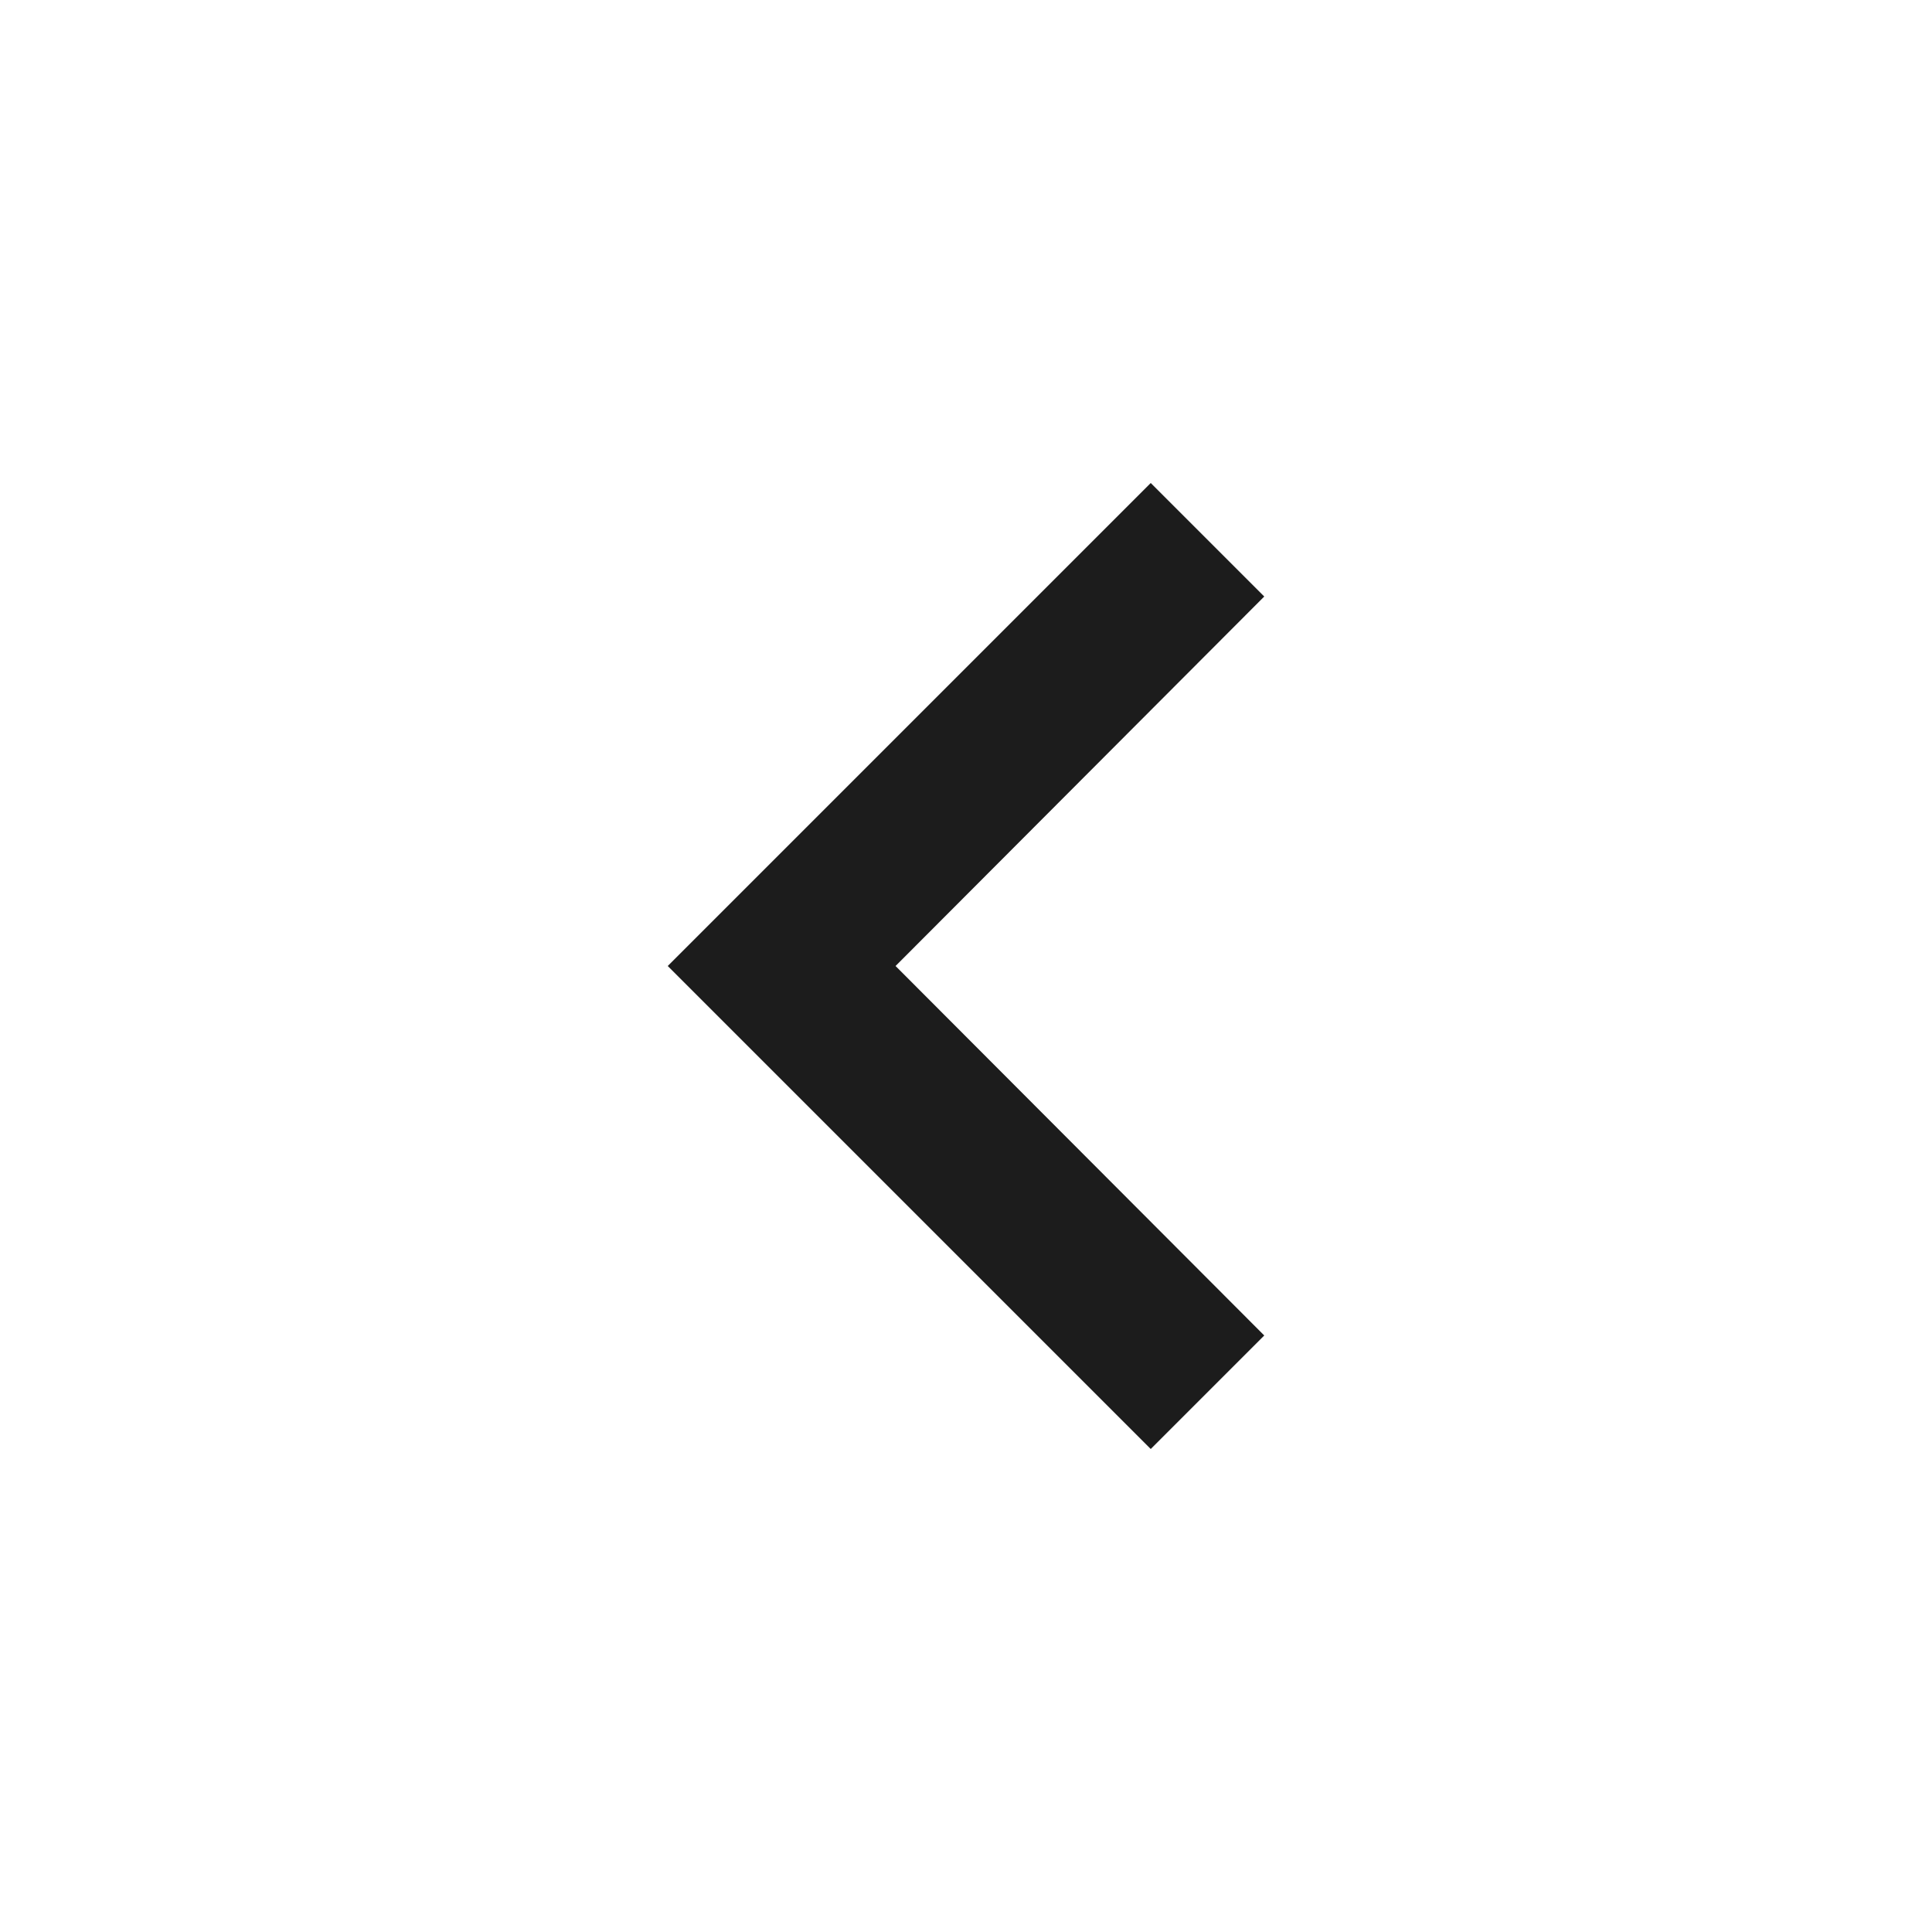
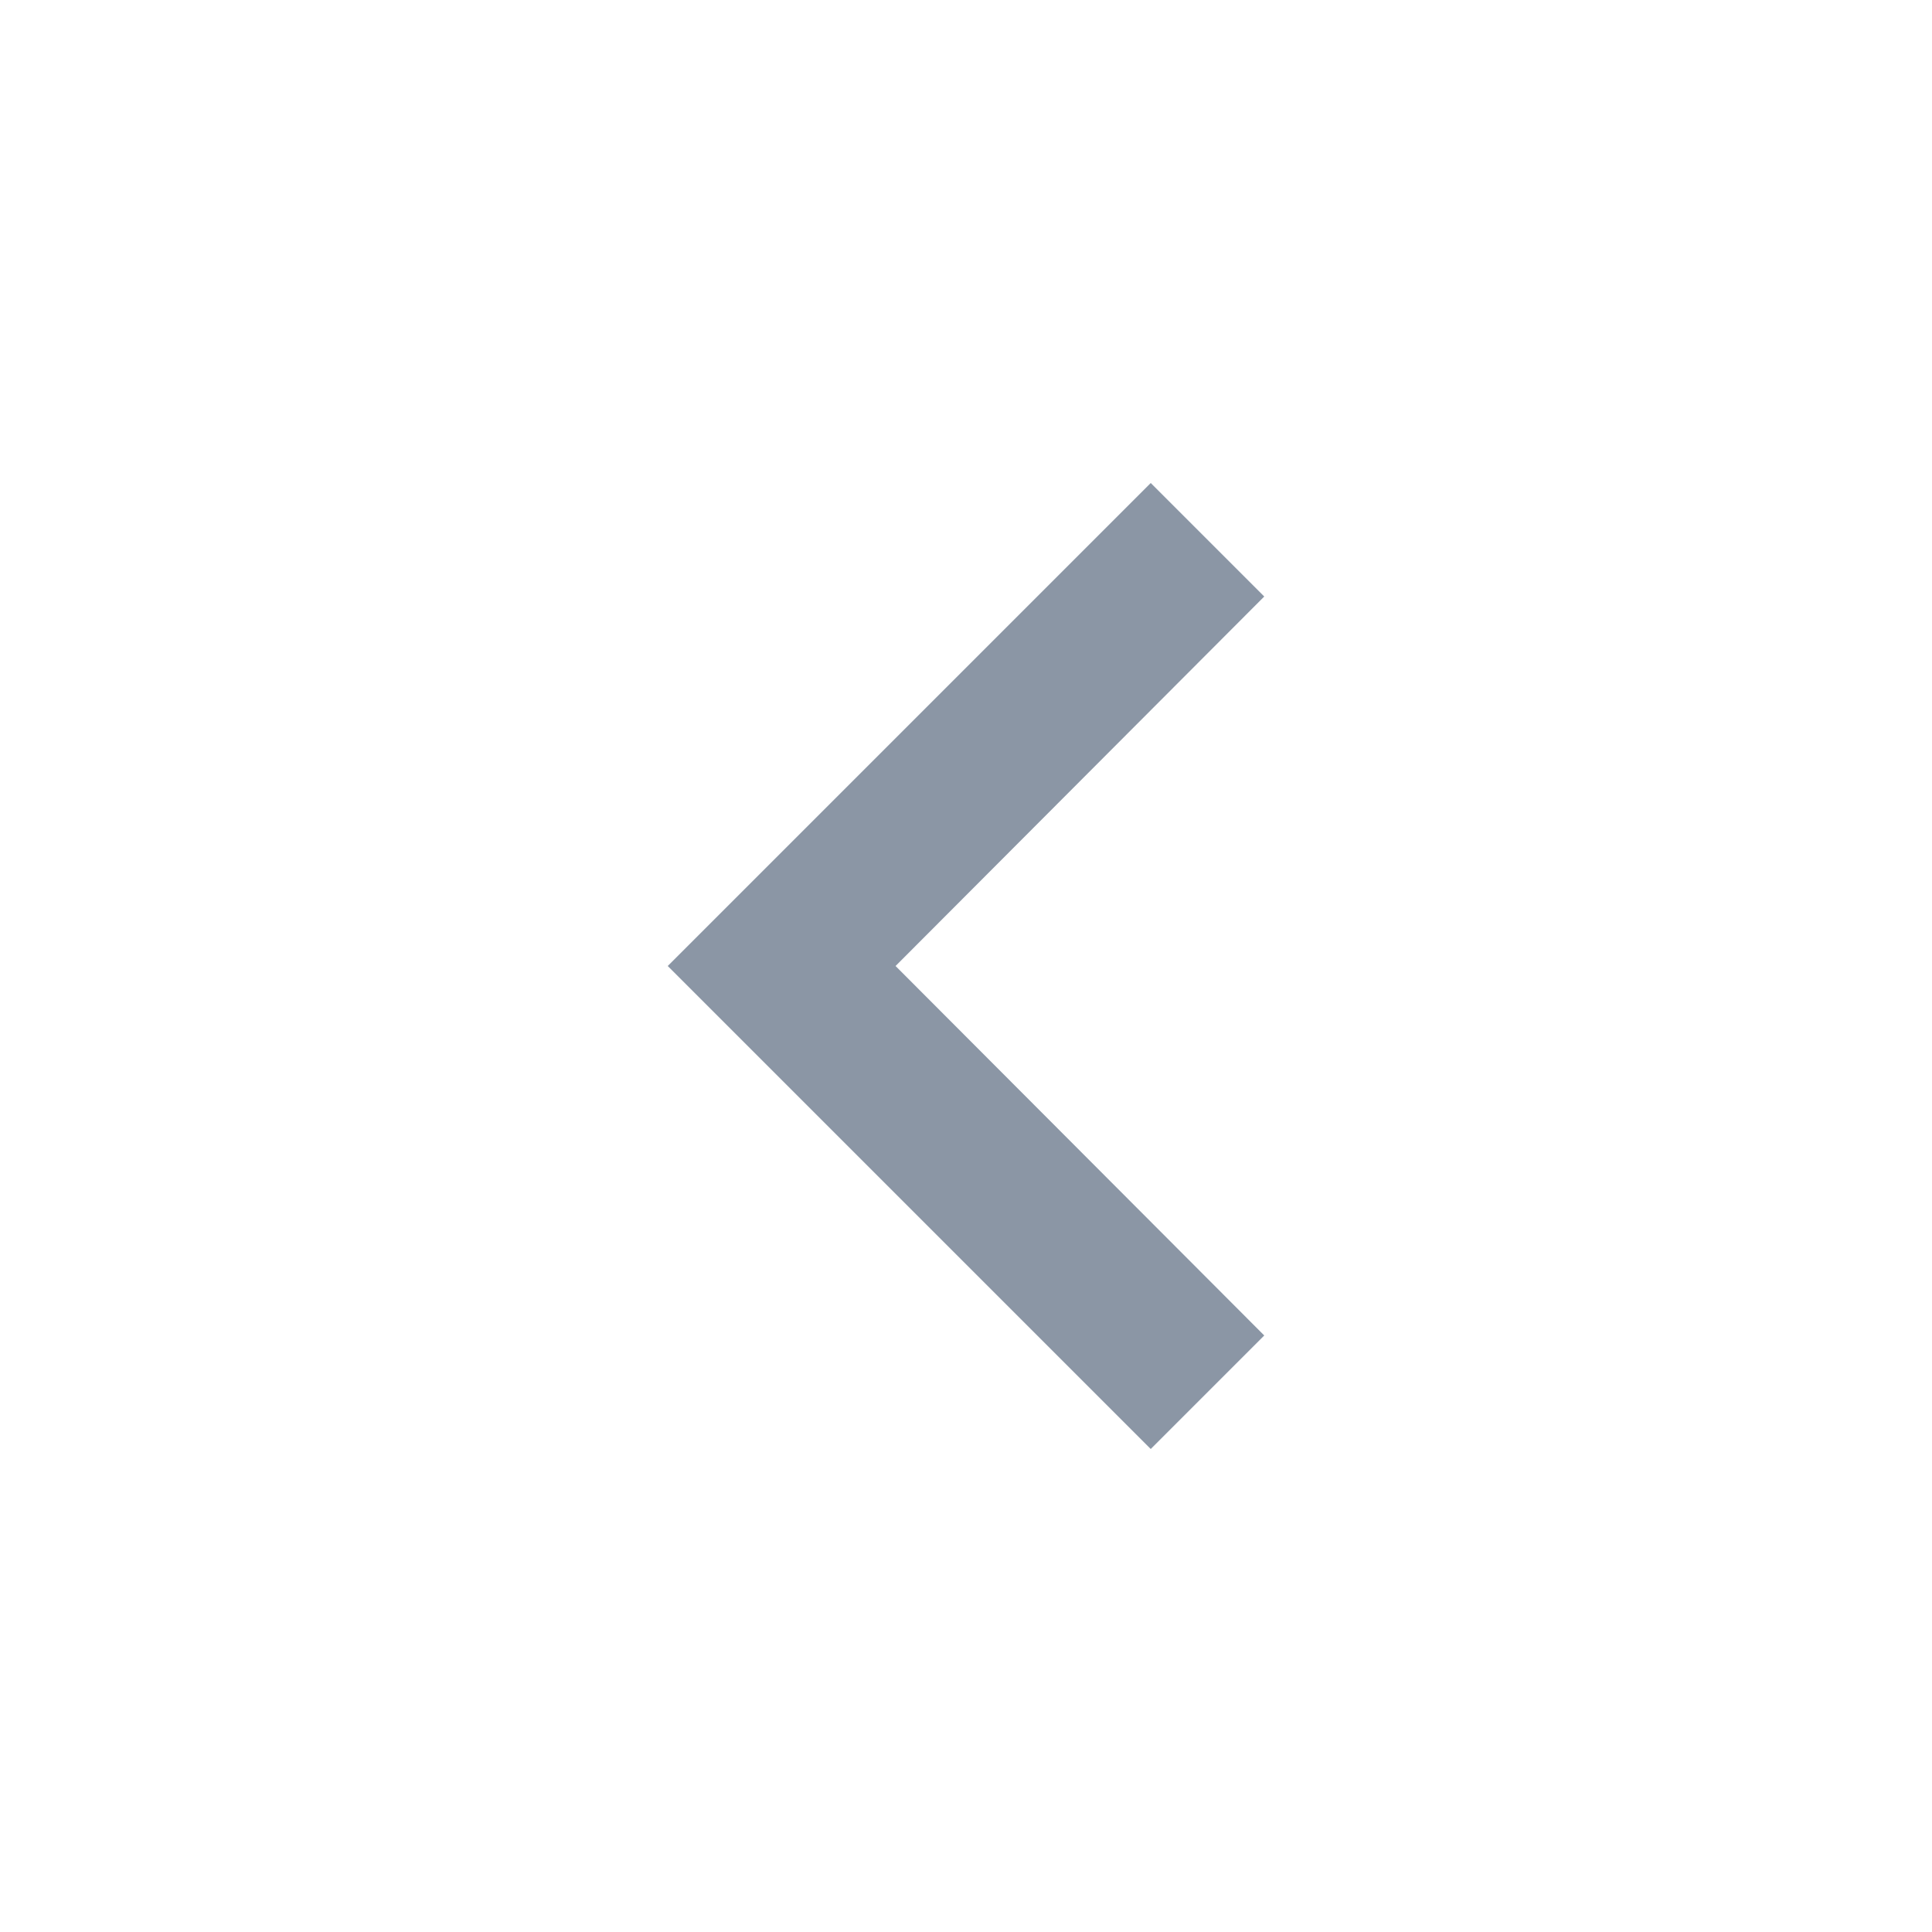
<svg xmlns="http://www.w3.org/2000/svg" width="24" height="24" viewBox="0 0 24 24" fill="none">
-   <path d="M15.705 7.41L14.295 6L8.295 12L14.295 18L15.705 16.59L11.125 12L15.705 7.41Z" fill="#1C1C1C" />
+   <path d="M15.705 7.41L14.295 6L8.295 12L14.295 18L15.705 16.59L11.125 12L15.705 7.41Z" fill="#8B96A5" />
</svg>
